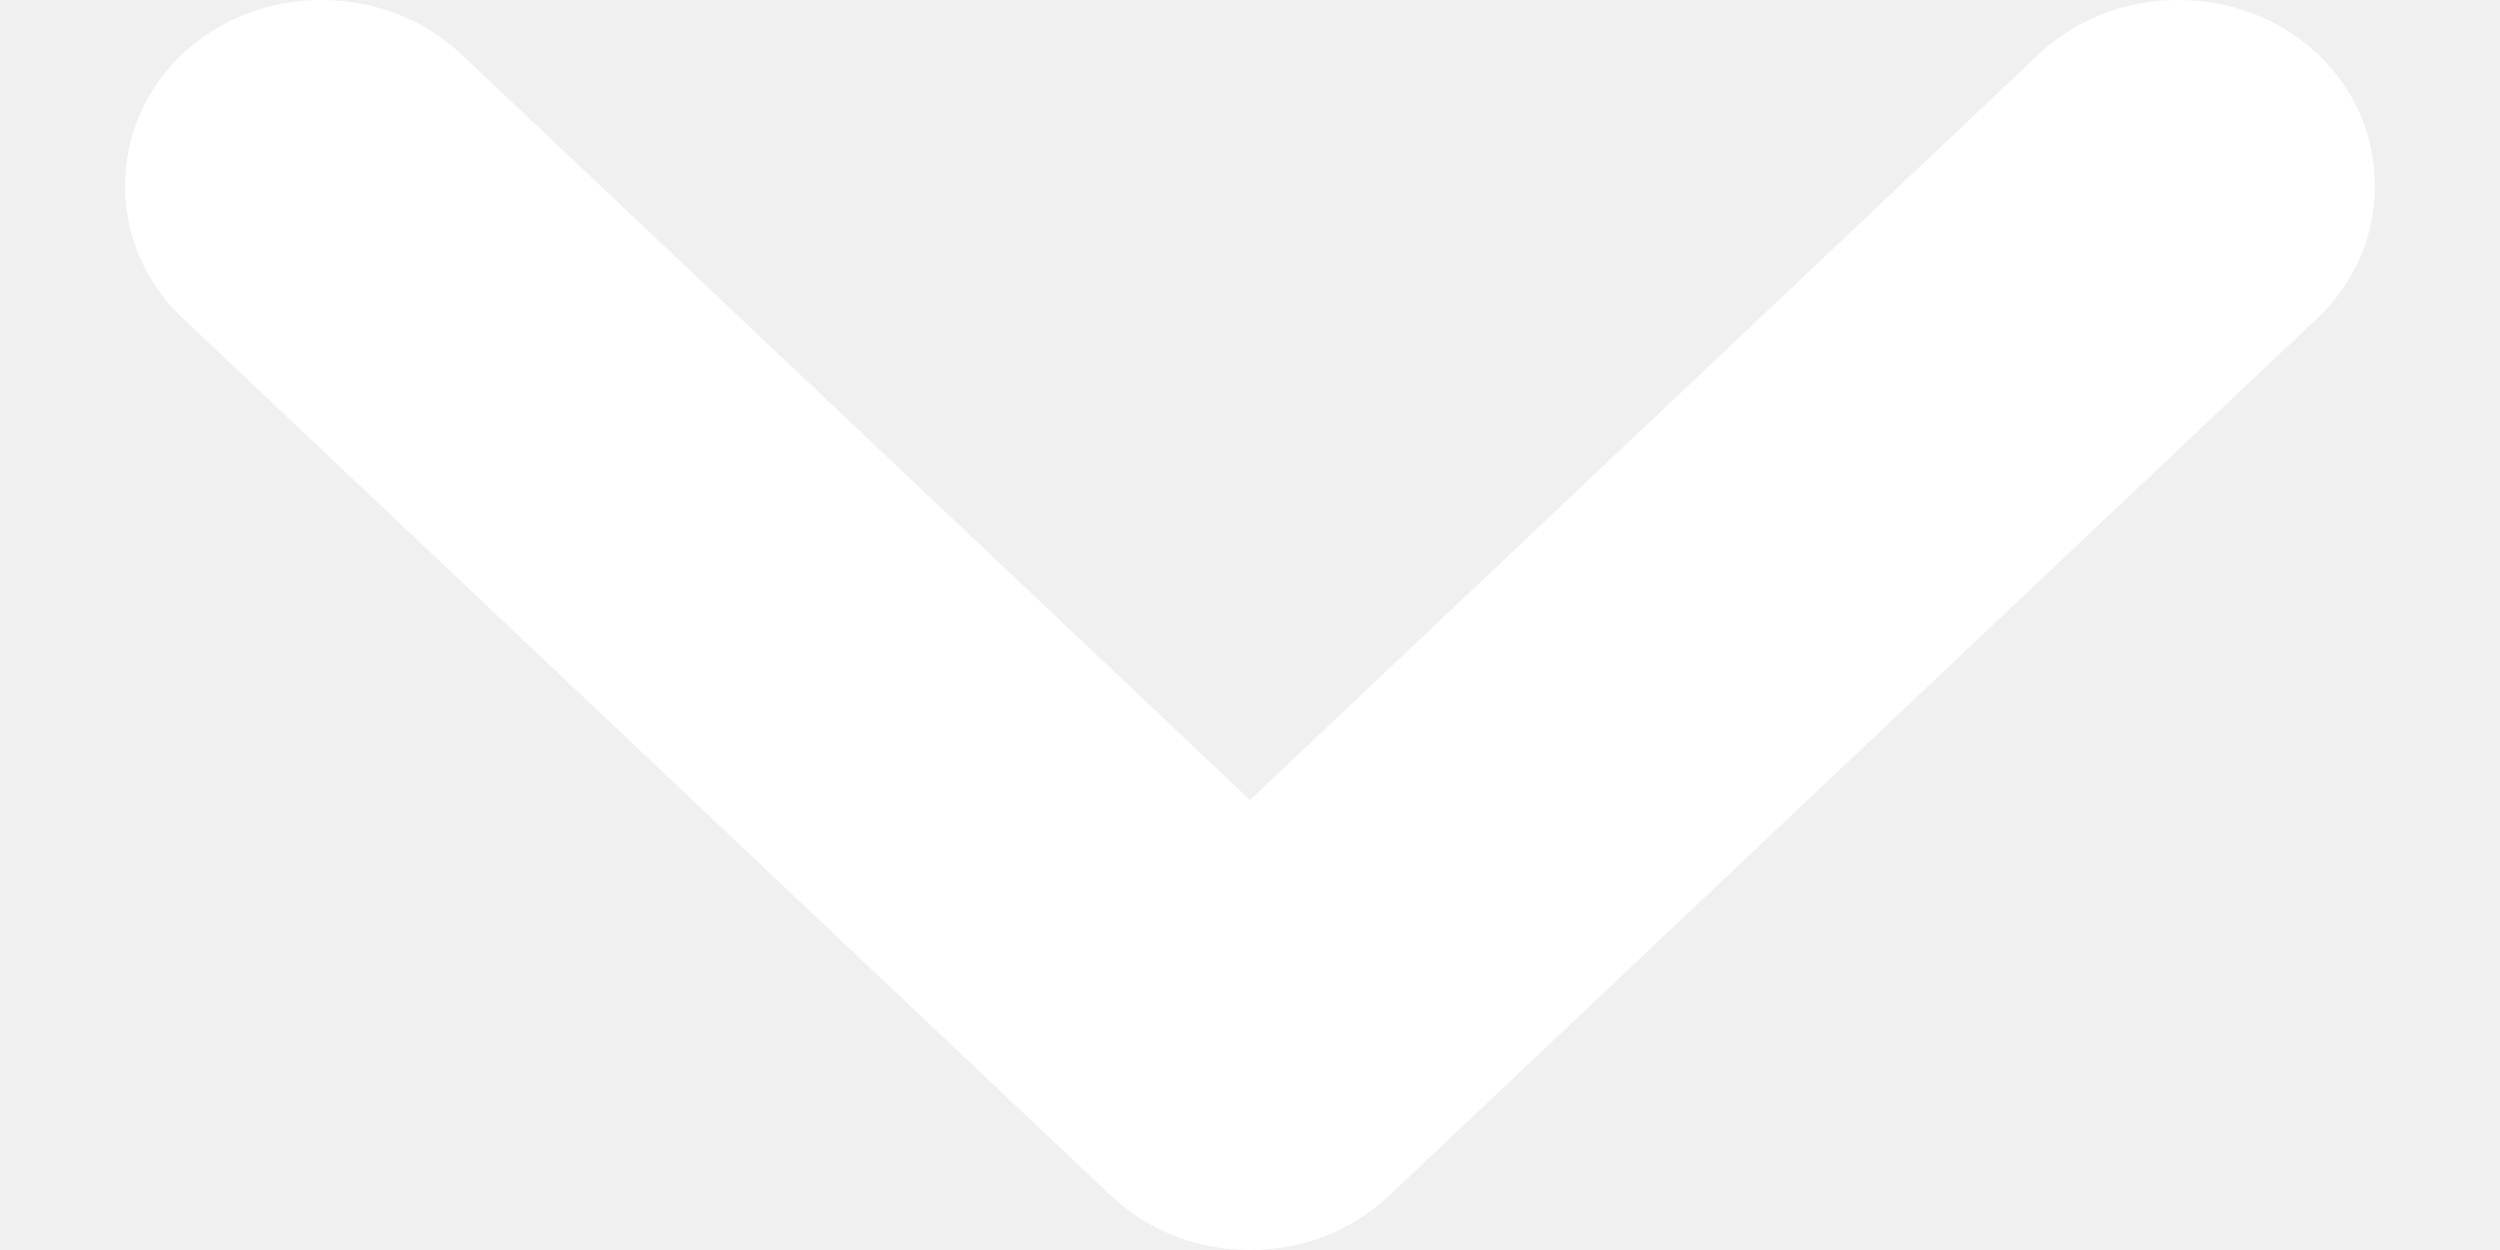
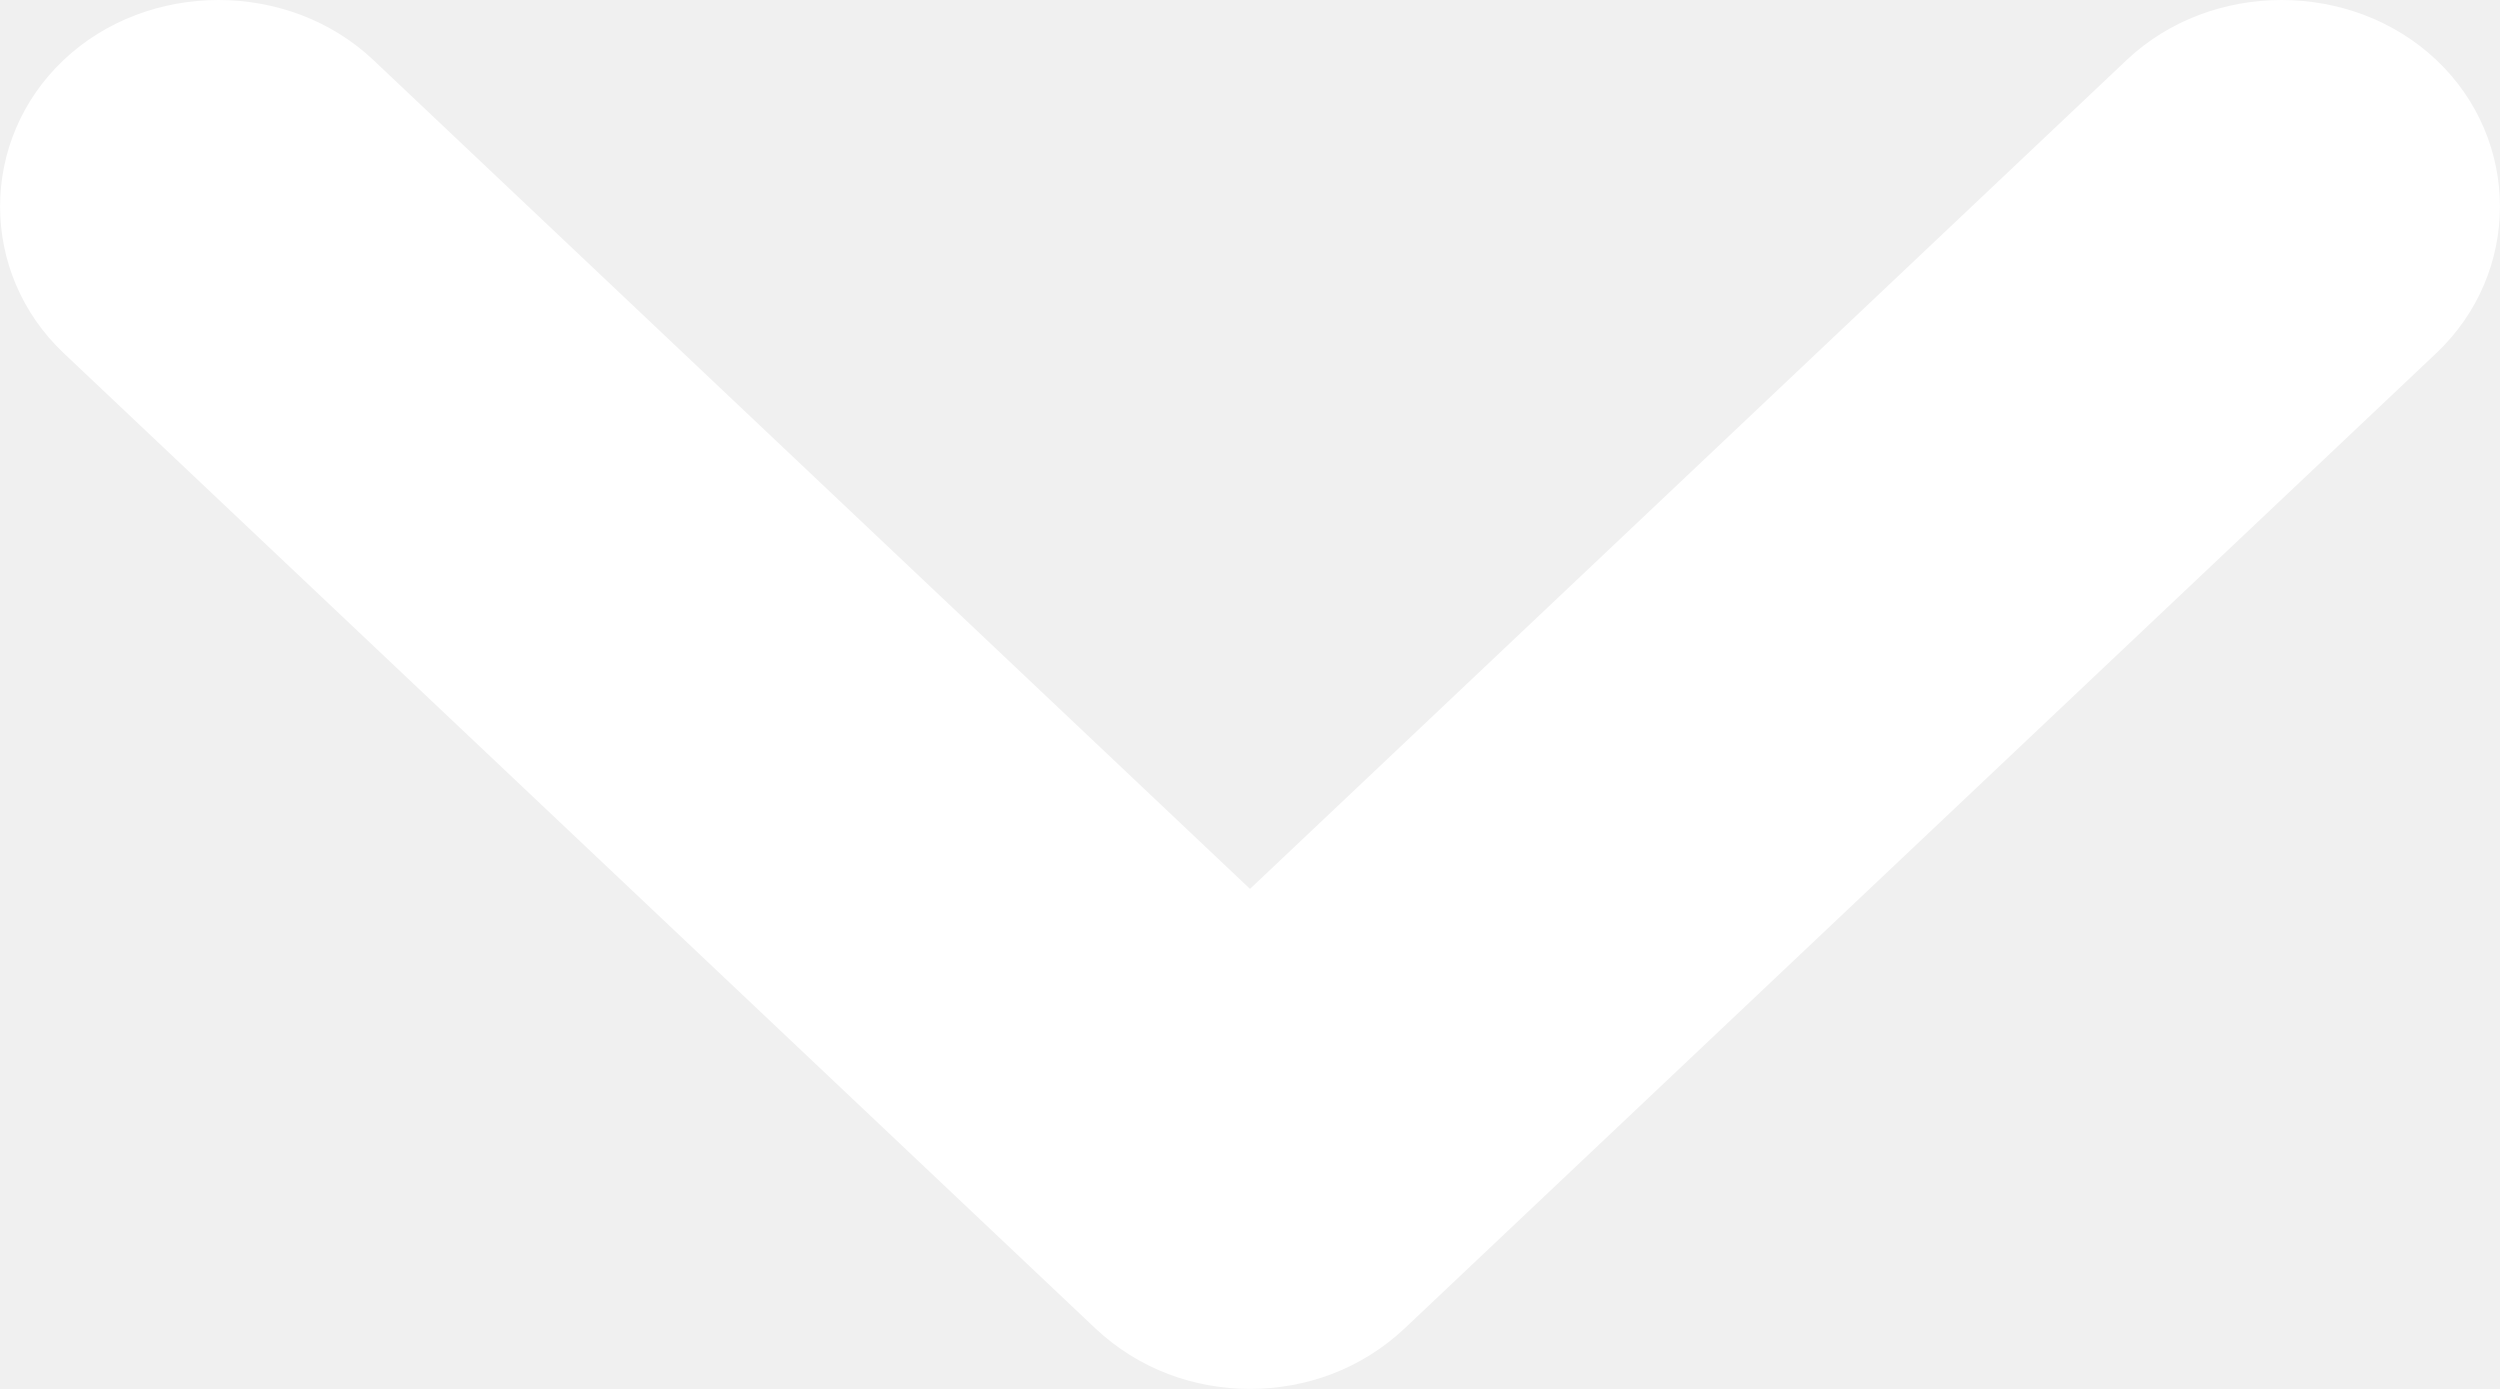
- <svg xmlns="http://www.w3.org/2000/svg" width="10" height="5" viewBox="0 0 10 5" fill="none">
-   <path d="M5 5C4.8 5 4.6 4.93 4.442 4.781L0.729 1.271C0.424 0.982 0.424 0.505 0.729 0.216C1.034 -0.072 1.539 -0.072 1.844 0.216L5 3.2L8.156 0.216C8.461 -0.072 8.966 -0.072 9.271 0.216C9.576 0.505 9.576 0.982 9.271 1.271L5.558 4.781C5.4 4.93 5.2 5 5 5Z" fill="white" />
+ <svg xmlns="http://www.w3.org/2000/svg" width="9" height="5" viewBox="0 0 9 5" fill="none">
+   <path d="M4.5 5C4.7 5 4.9 4.93 5.058 4.781L8.771 1.271C9.076 0.982 9.076 0.505 8.771 0.216C8.466 -0.072 7.961 -0.072 7.656 0.216L4.5 3.2L1.344 0.216C1.039 -0.072 0.534 -0.072 0.229 0.216C-0.076 0.505 -0.076 0.982 0.229 1.271L3.942 4.781C4.1 4.93 4.3 5 4.5 5Z" fill="white" />
</svg>
